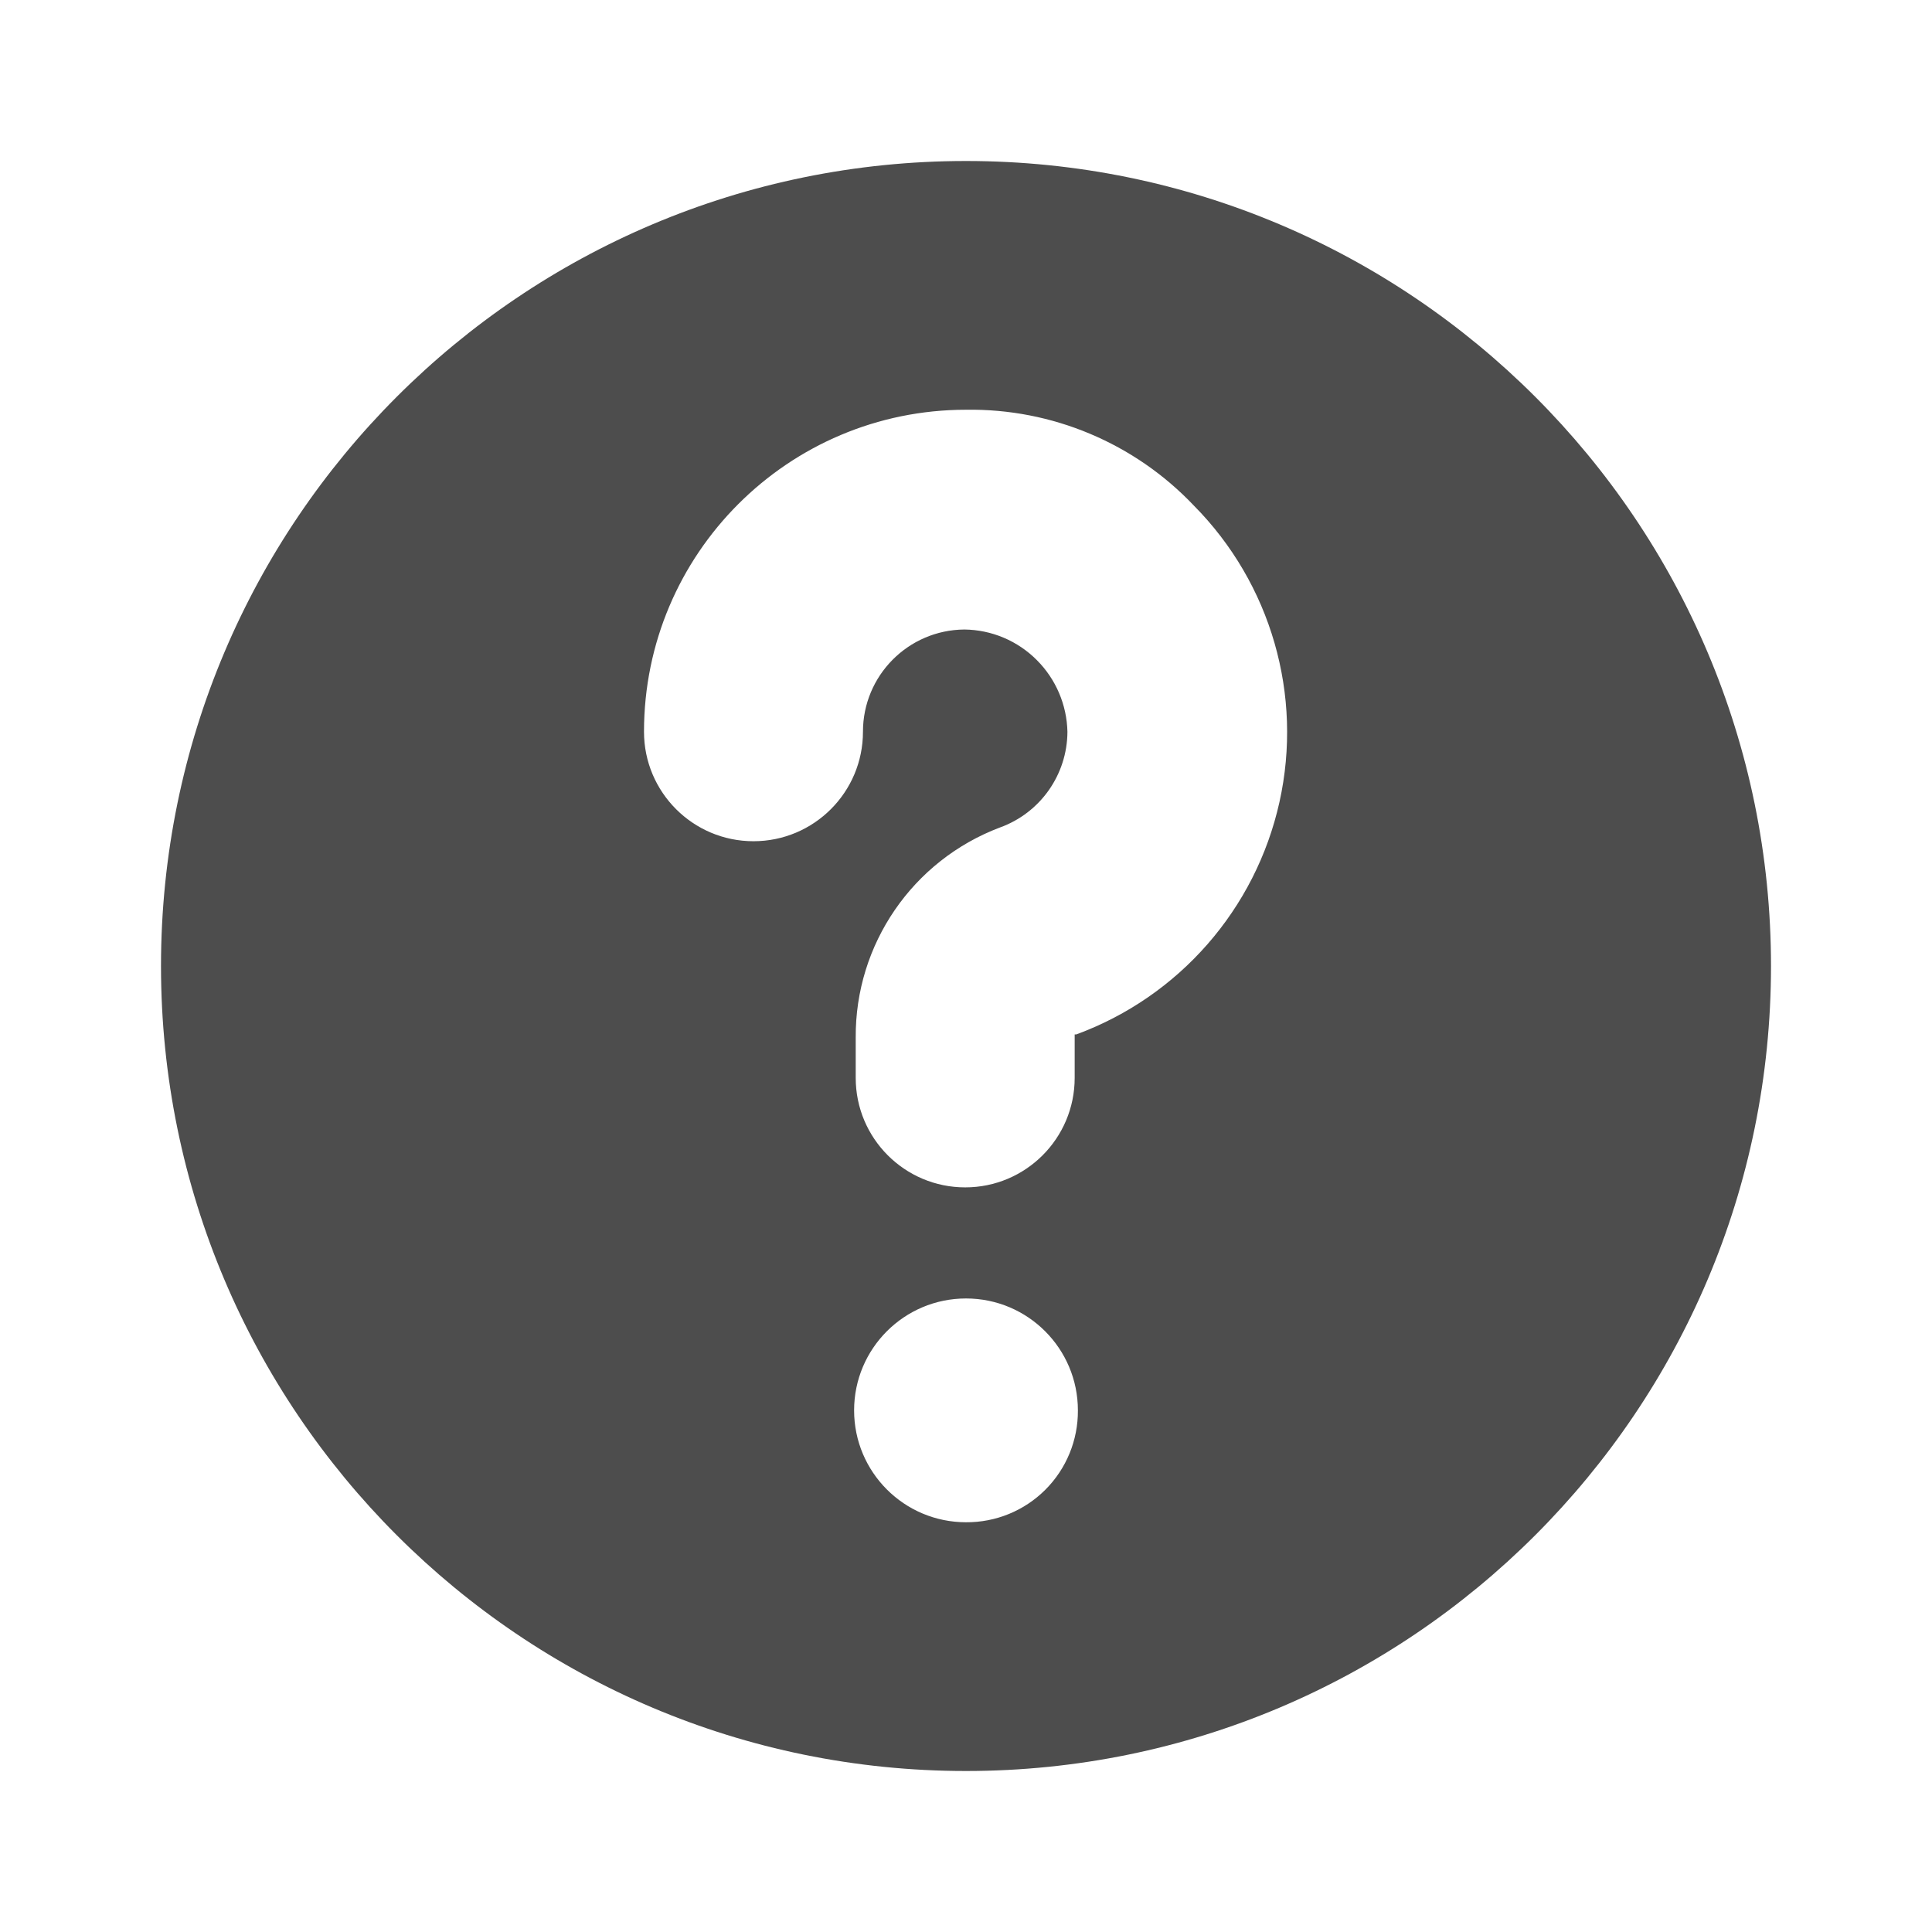
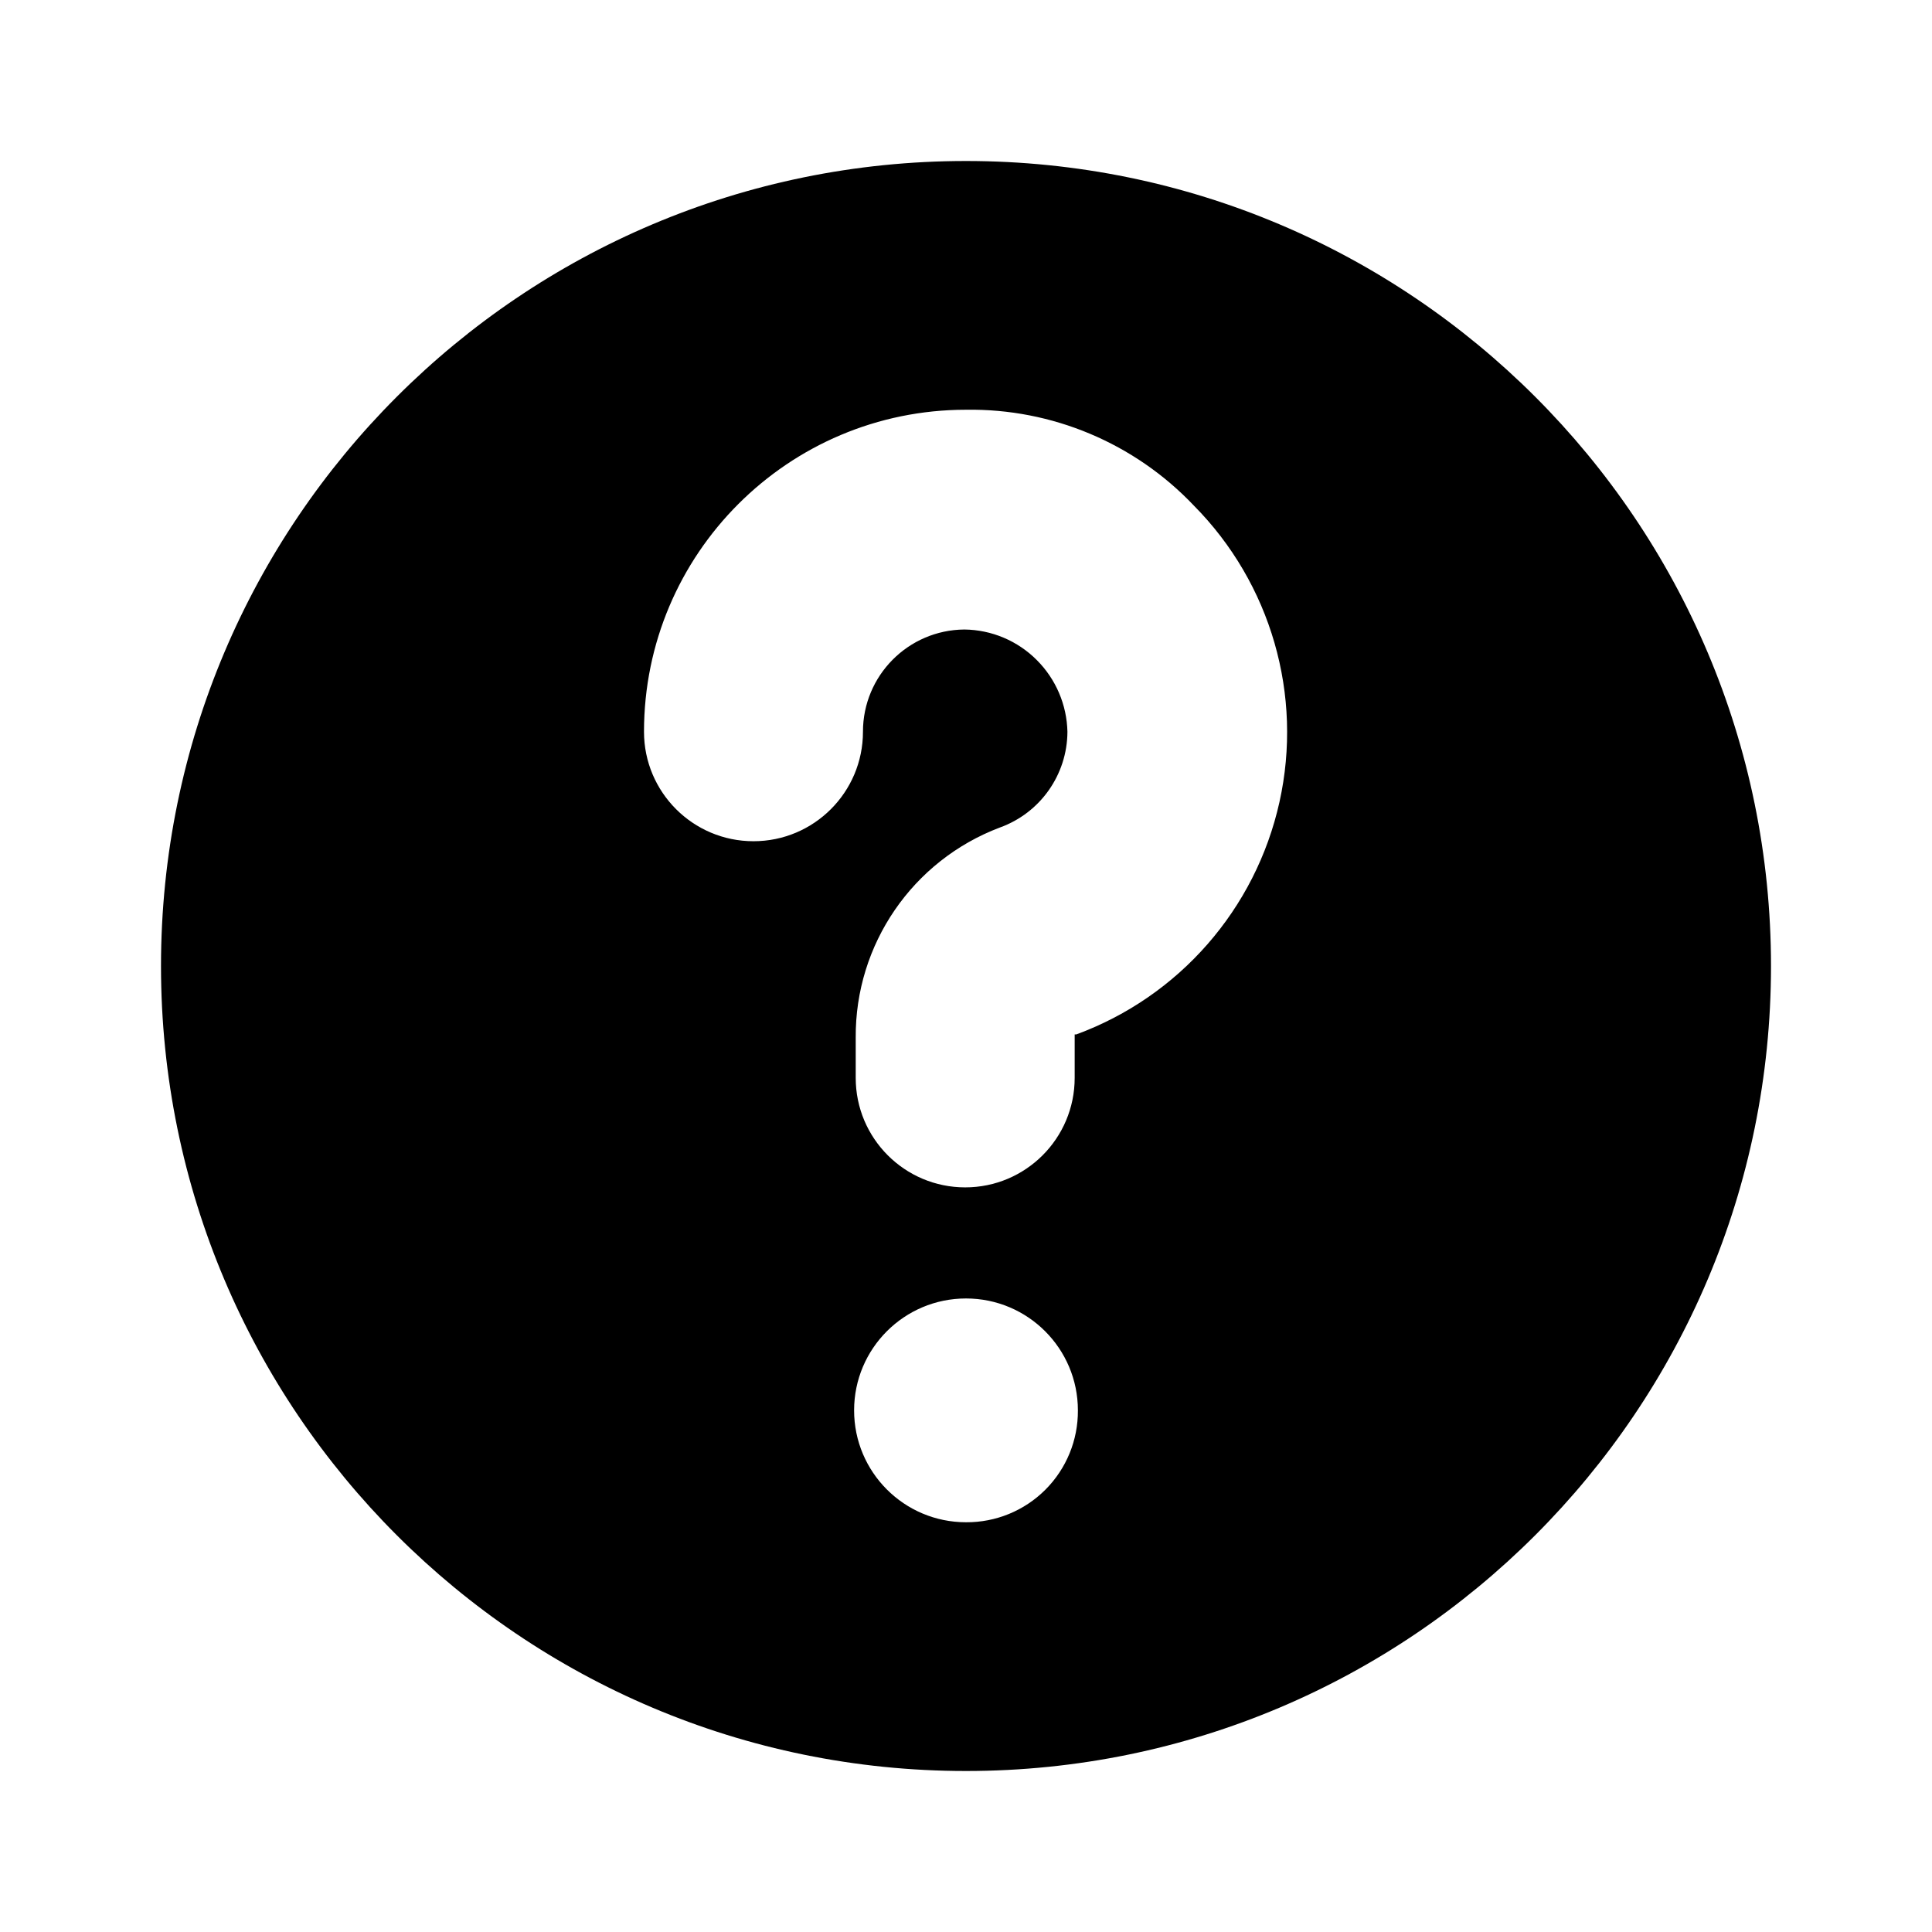
<svg xmlns="http://www.w3.org/2000/svg" viewBox="0 0 24 24">
-   <defs>
-     <style>.hhec-1{fill:none;opacity:0.35}.hhec-2{fill:#4d4d4d}</style>
-   </defs>
-   <g id="Layer_2">
-     <g id="Layer_1-2">
-       <rect class="hhec-1" width="24" height="24" />
-       <path class="hhec-2" d="M12,2A10,10,0,1,0,22,12,10,10,0,0,0,12,2Zm0,16.91a1.39,1.39,0,1,1,1.39-1.39A1.38,1.38,0,0,1,12,18.91Zm1.35-6.06v.54a1.36,1.36,0,0,1-2.72,0v-.5a2.77,2.77,0,0,1,1.79-2.61,1.27,1.27,0,0,0,.84-1.19,1.3,1.3,0,0,0-.38-.89,1.29,1.29,0,0,0-.9-.38,1.27,1.27,0,0,0-1.26,1.27A1.36,1.36,0,0,1,8,9.09a4,4,0,0,1,4-4,3.82,3.82,0,0,1,2.83,1.19,4,4,0,0,1-1.46,6.57Z" />
-     </g>
-   </g>
+   <path fill="currentColor" d="M12 2a10 10 0 1 0 10 10A10 10 0 0 0 12 2Zm0 16.91a1.39 1.39 0 1 1 1.39-1.39A1.38 1.38 0 0 1 12 18.91Zm1.35-6.06v.54a1.36 1.36 0 0 1-2.72 0v-.5a2.77 2.77 0 0 1 1.79-2.61 1.27 1.27 0 0 0 .84-1.19 1.3 1.3 0 0 0-.38-.89 1.29 1.29 0 0 0-.9-.38 1.27 1.27 0 0 0-1.26 1.27 1.36 1.36 0 0 1-2.72 0 4 4 0 0 1 4-4 3.82 3.82 0 0 1 2.83 1.19 4 4 0 0 1-1.46 6.57Z" />
</svg>
